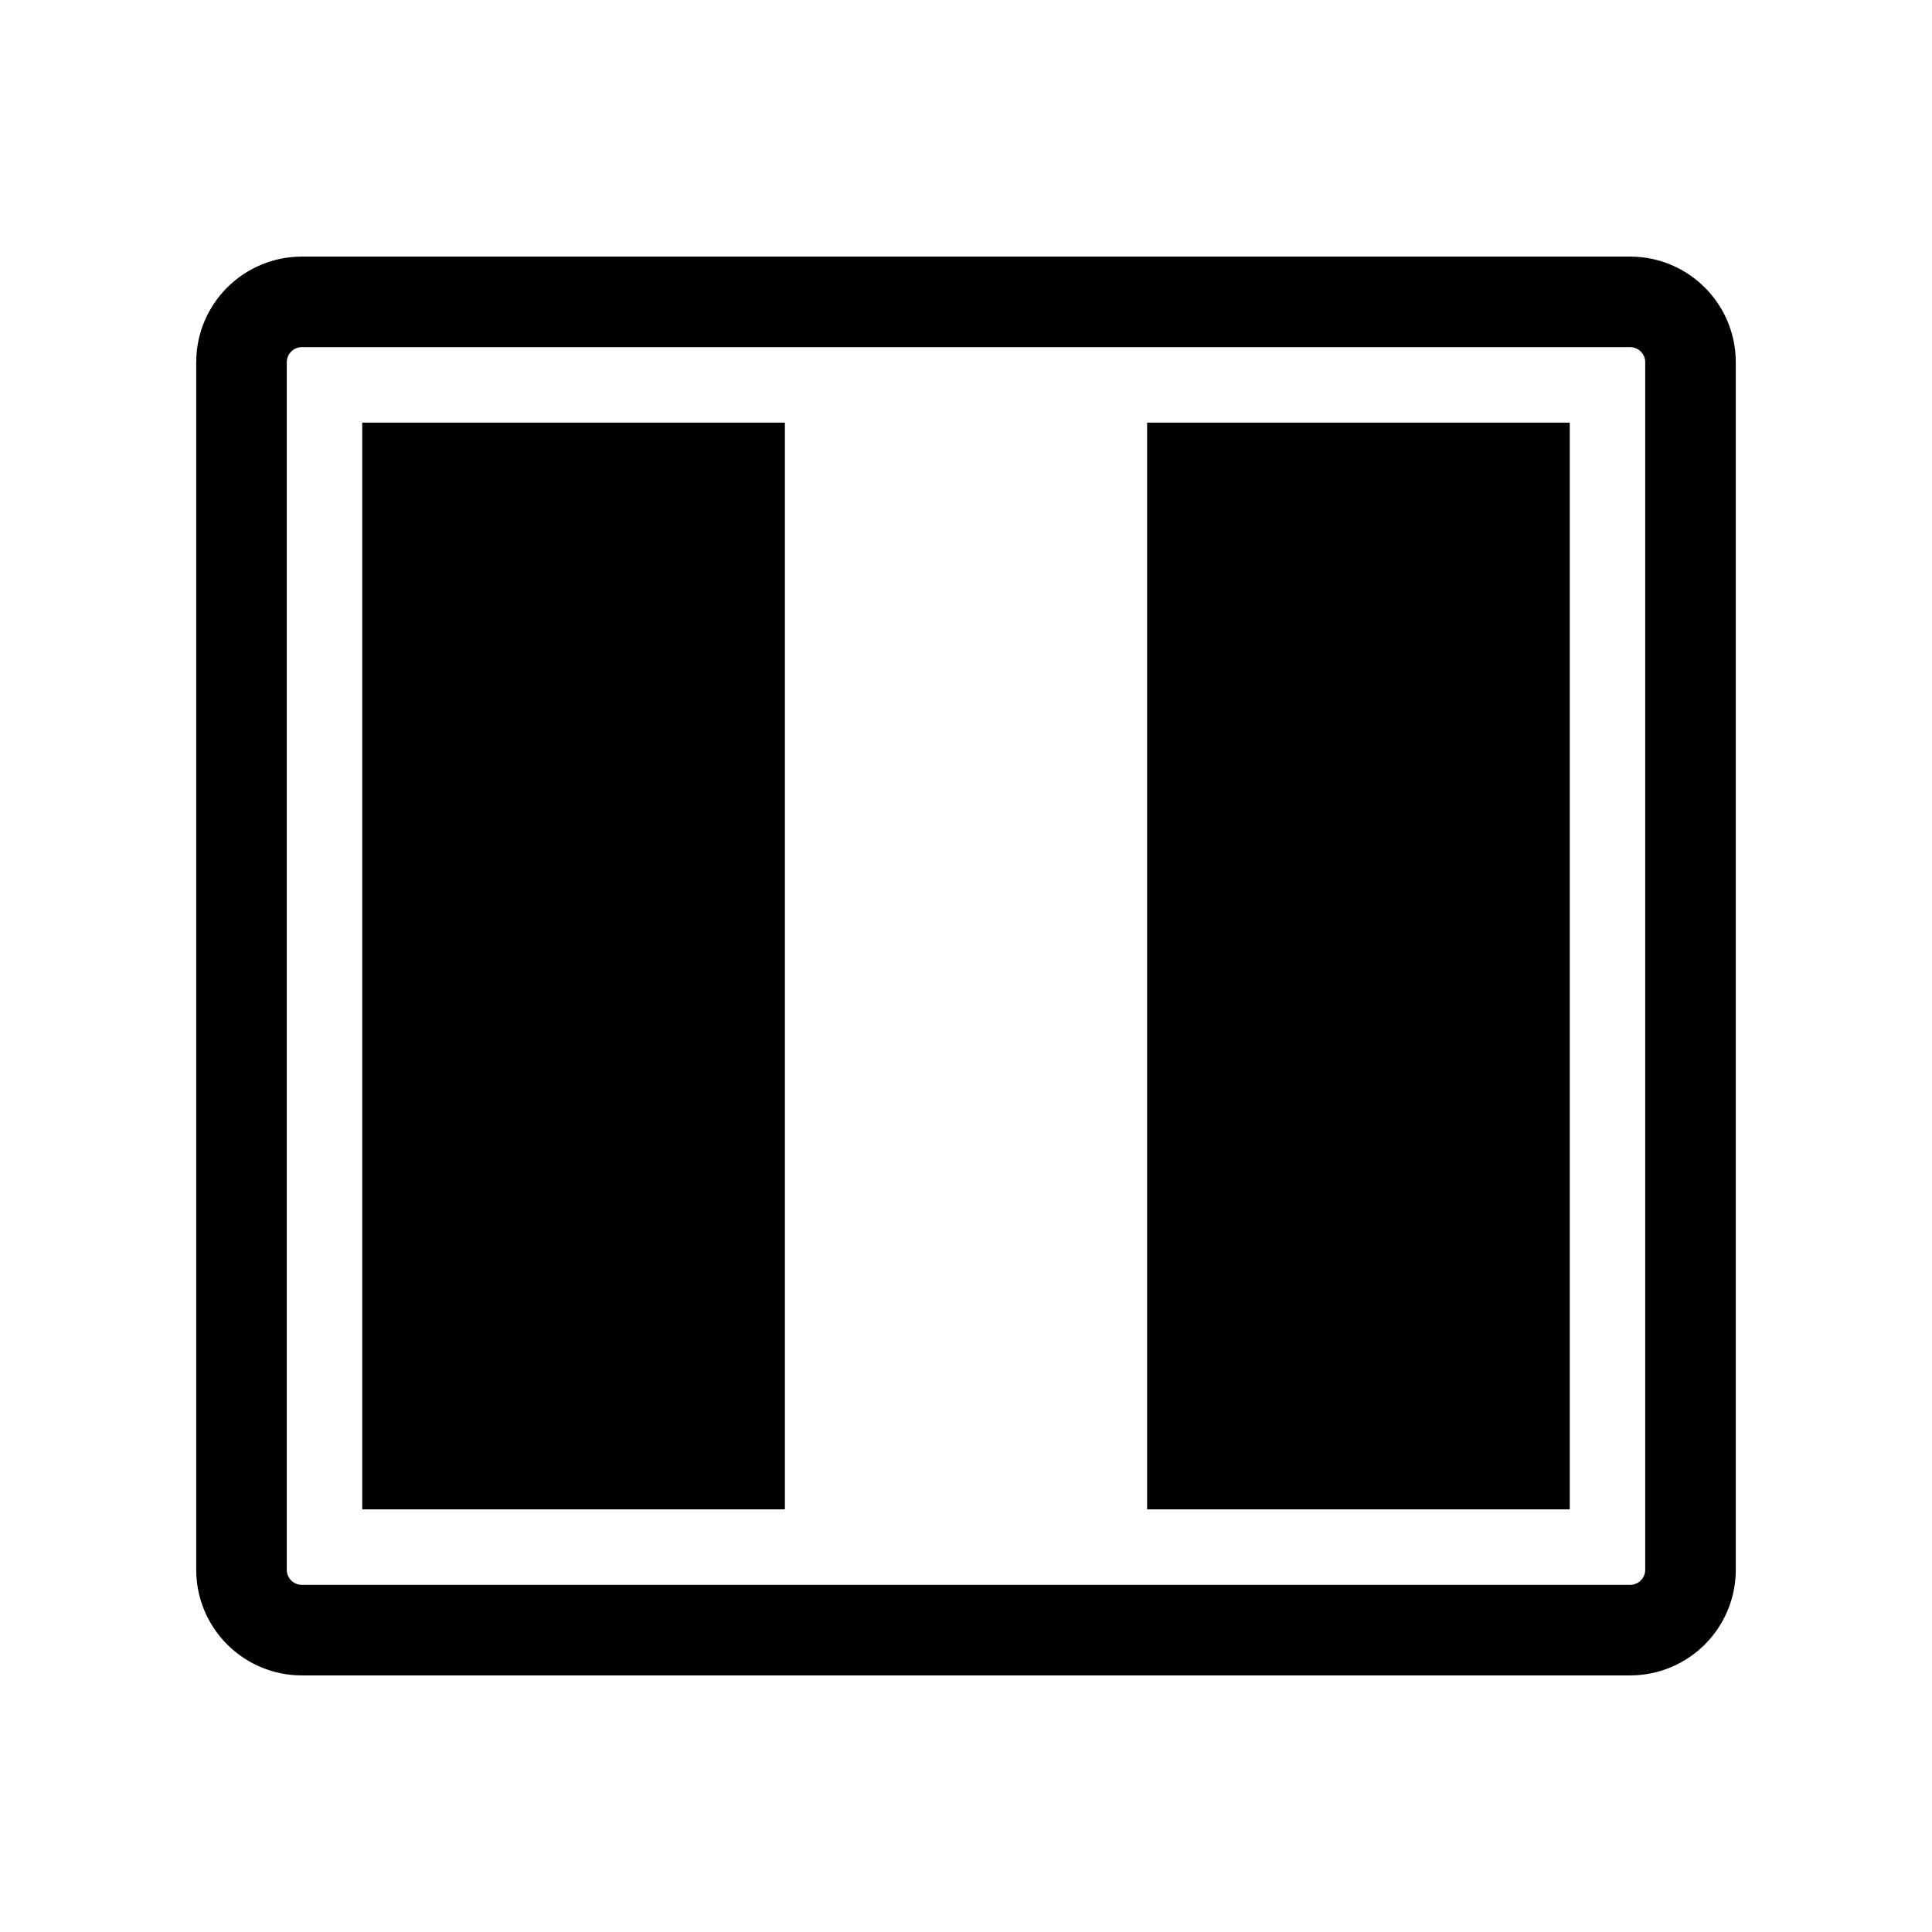
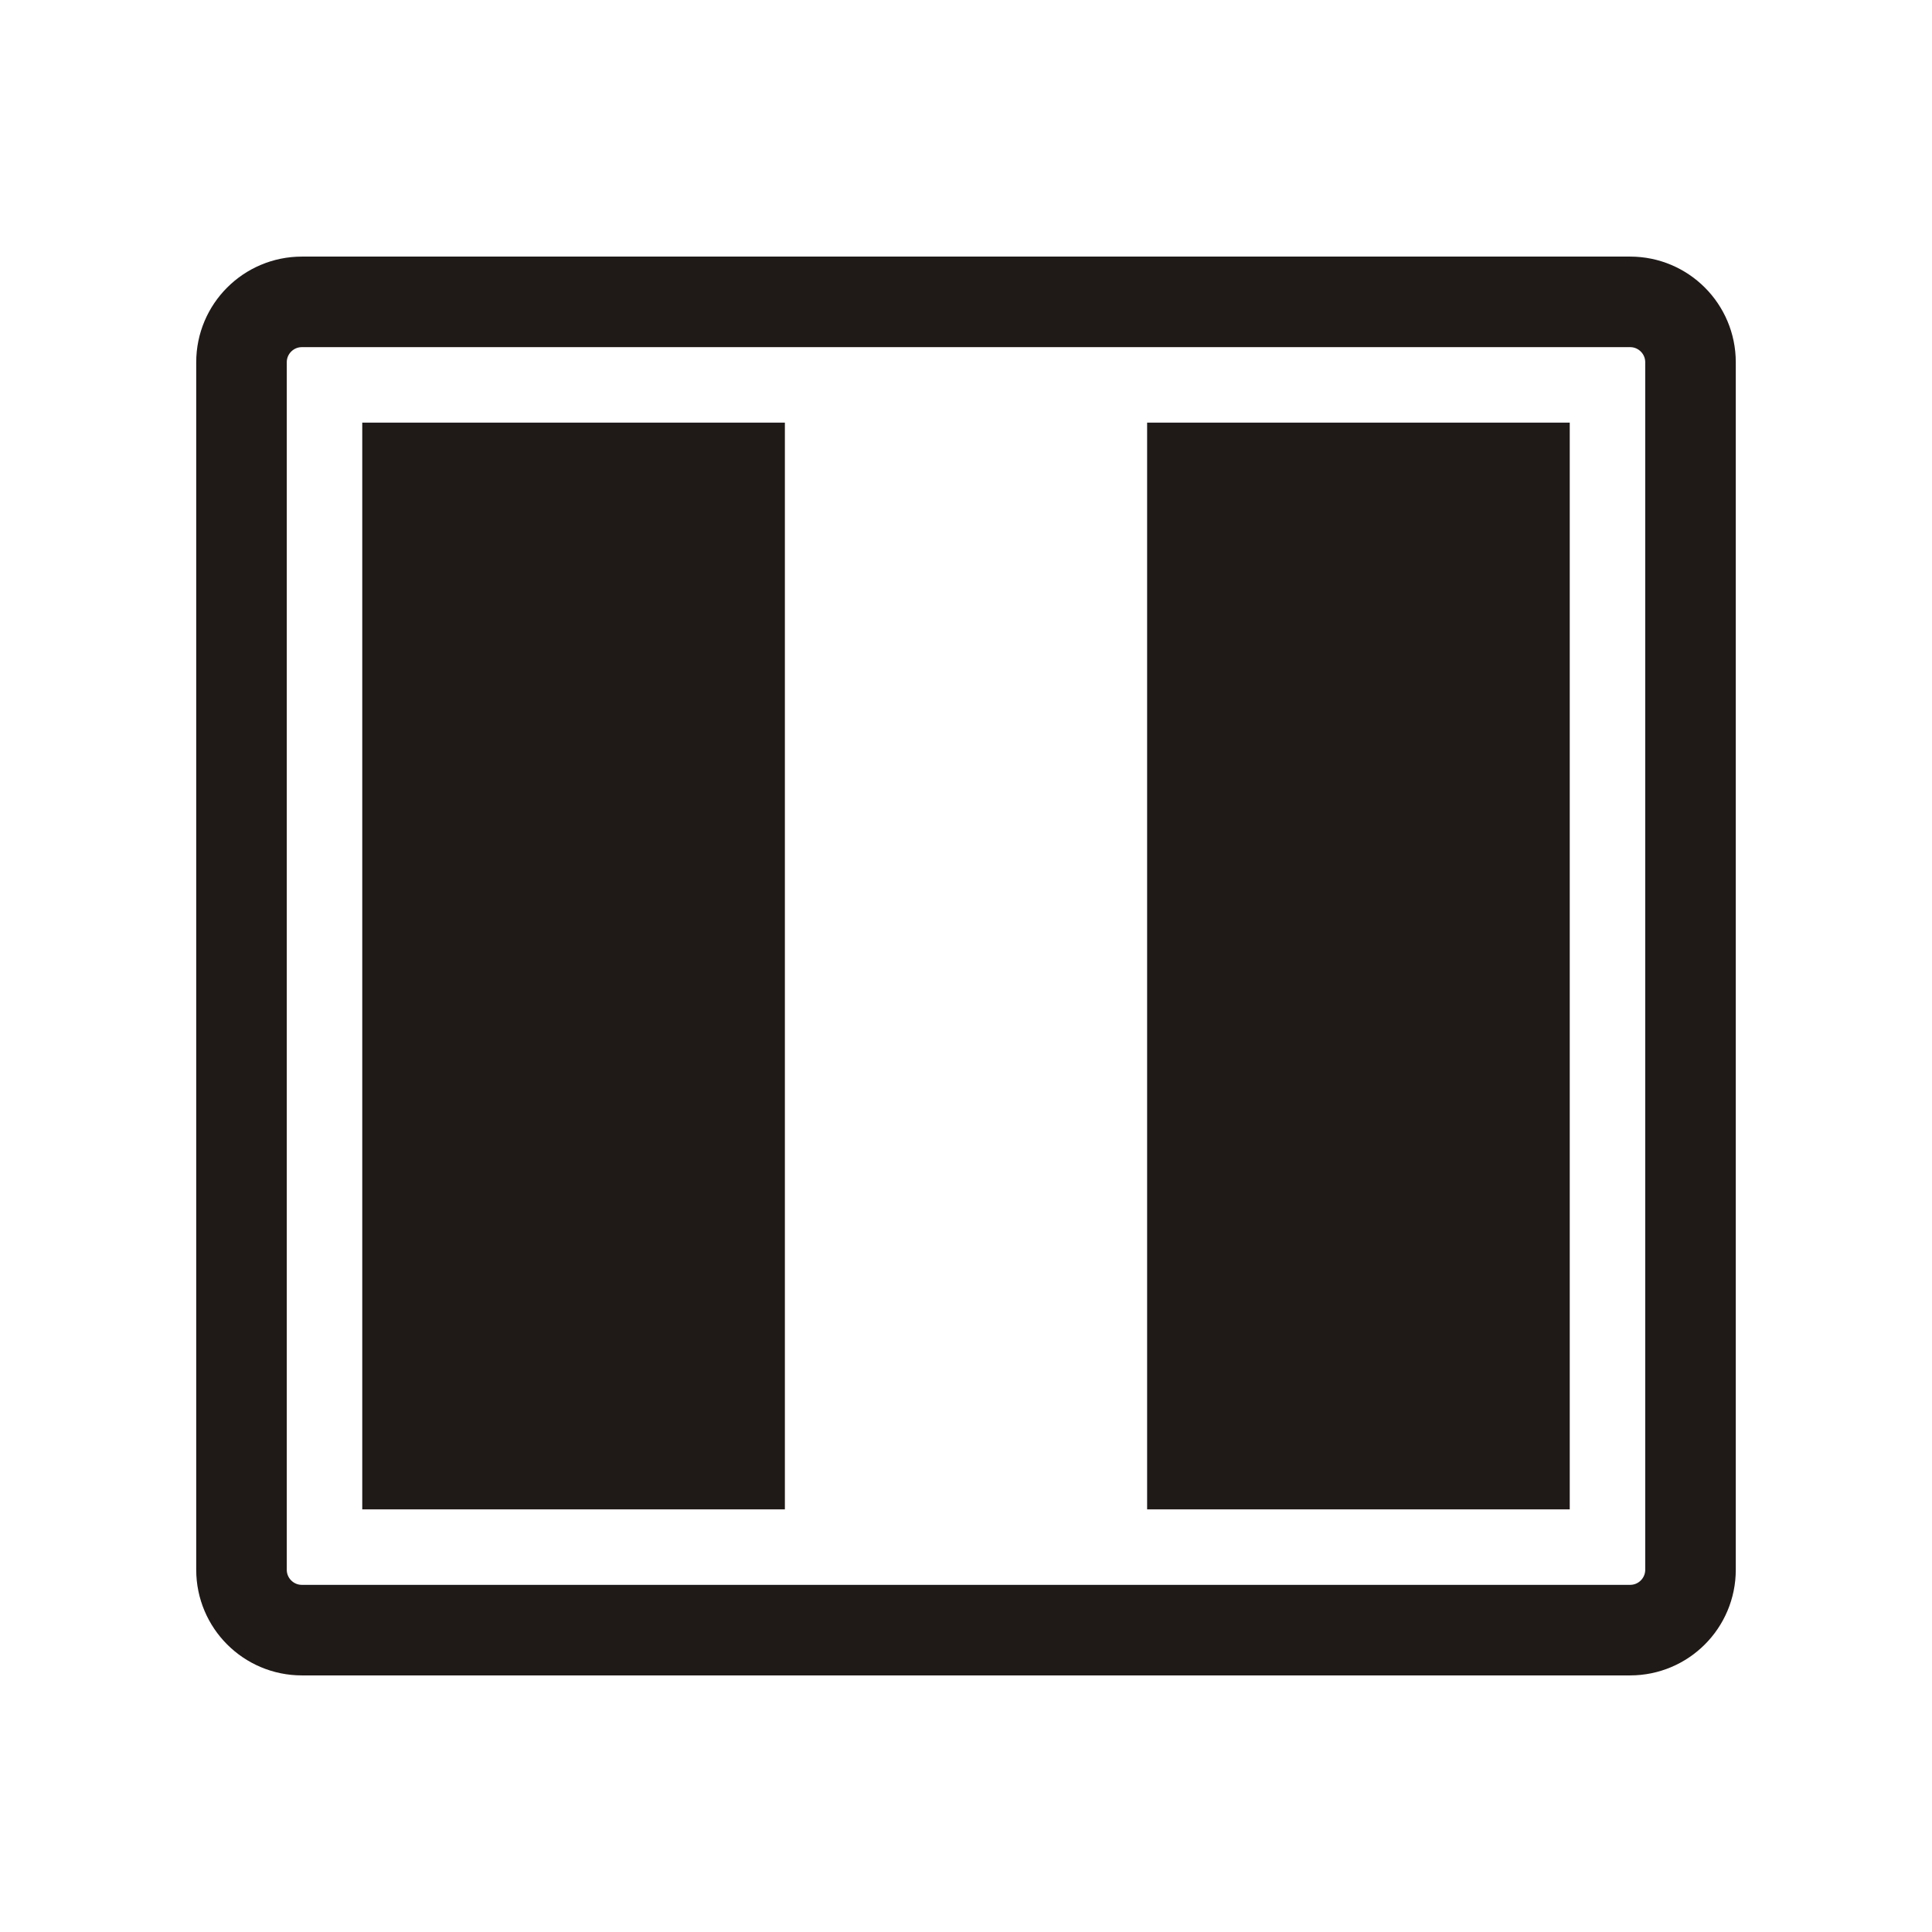
<svg xmlns="http://www.w3.org/2000/svg" viewBox="0 0 64 64" role="img" aria-label="Opaque panels">
-   <rect x="8" y="10" width="48" height="44" rx="2" fill="none" stroke="currentColor" stroke-width="3" />
-   <rect x="12" y="14" width="14" height="36" fill="currentColor" />
-   <rect x="38" y="14" width="14" height="36" fill="currentColor" />
+   <rect x="8" y="10" width="48" height="44" rx="2" fill="none" stroke="#1f1a17" stroke-width="3" />
+   <rect x="12" y="14" width="14" height="36" fill="#1f1a17" />
+   <rect x="38" y="14" width="14" height="36" fill="#1f1a17" />
</svg>
